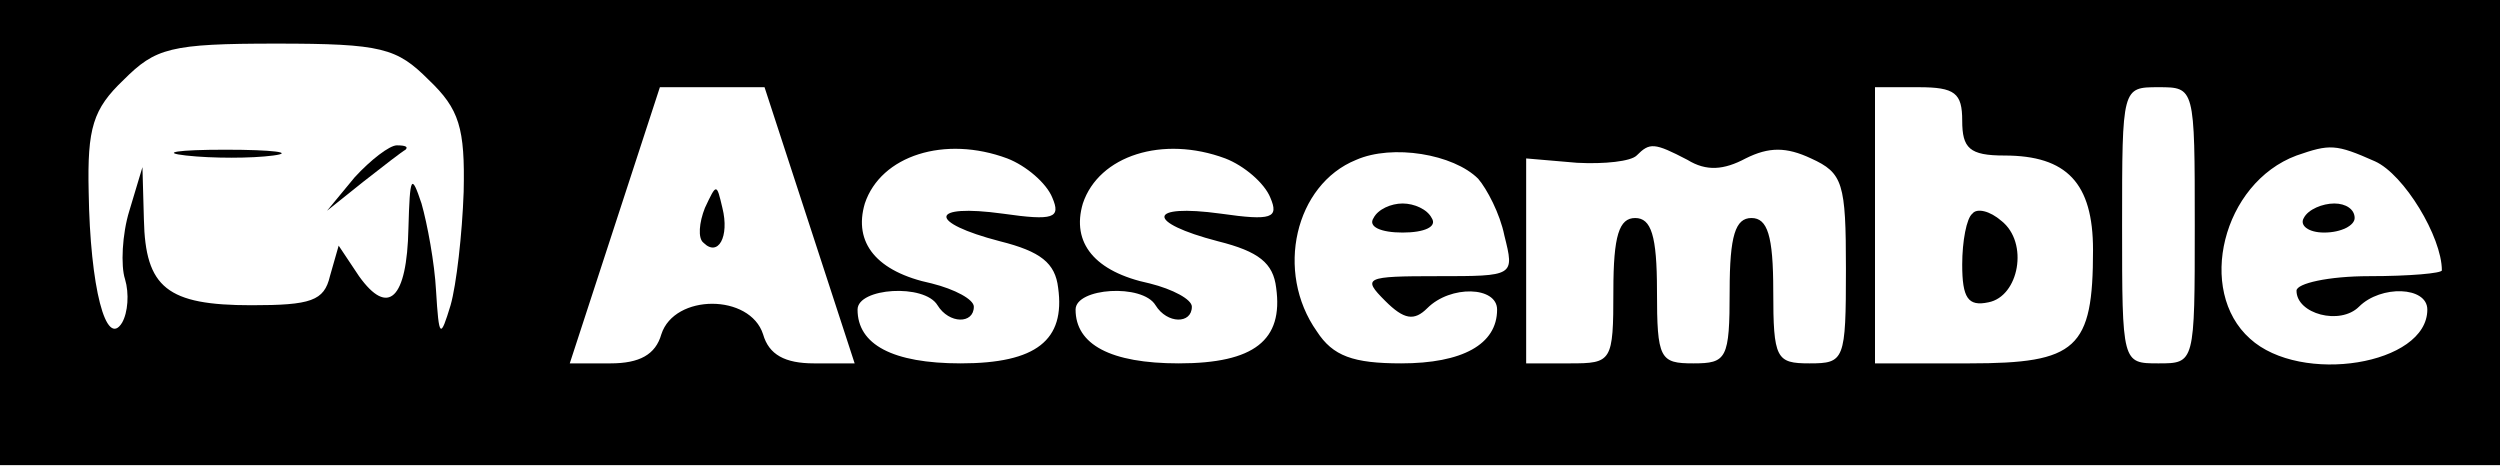
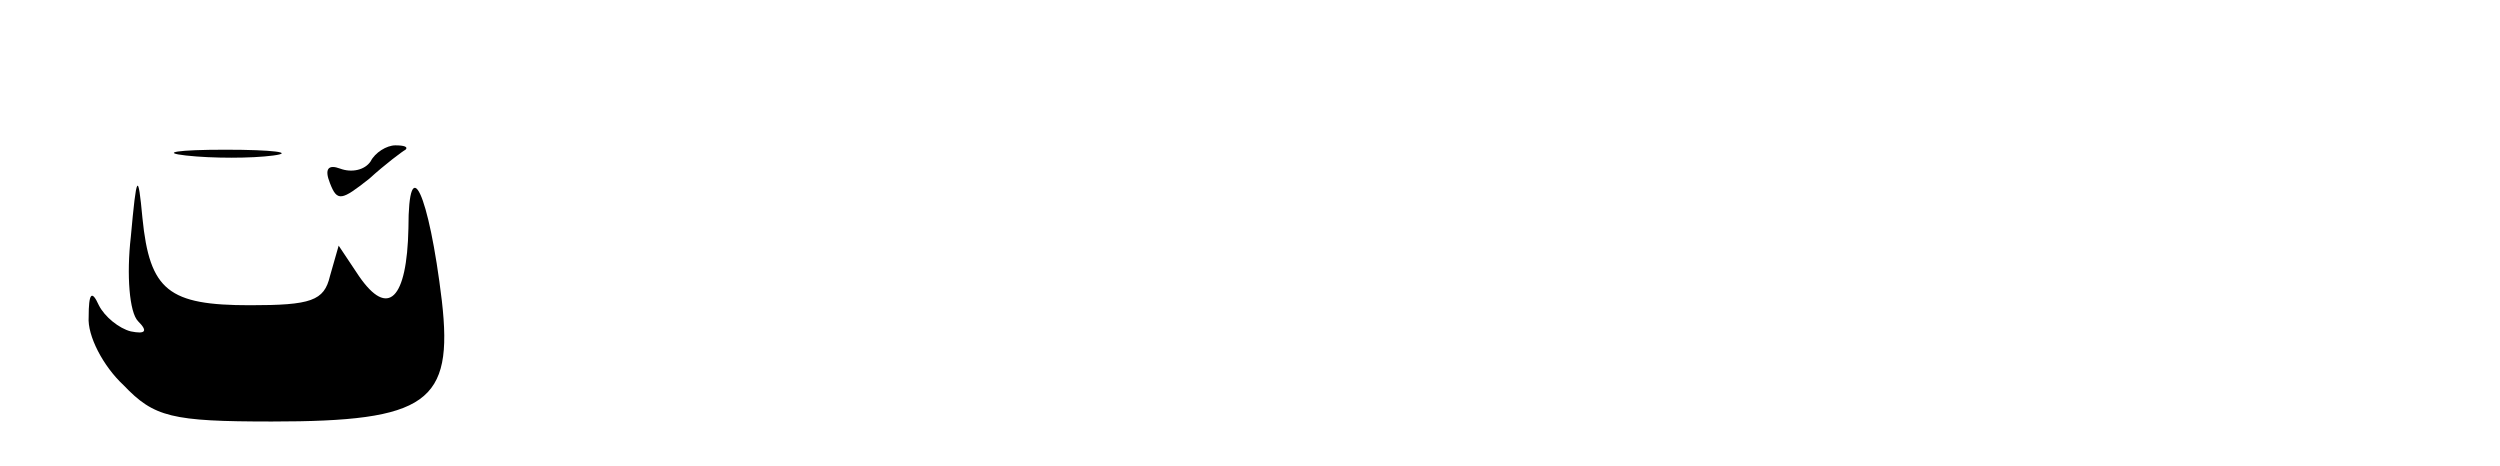
<svg xmlns="http://www.w3.org/2000/svg" version="1.0" width="172pt" height="32pt" viewBox="0 0 172 32" preserveAspectRatio="xMidYMid meet">
  <g transform="translate(0,32) scale(0.1,-0.1)" fill="#000000" stroke="none">
-     <path d="M0 160 l0 -160 860 0 860 0 0 160 0 160 -860 0 -860 0 0 -160z m295 105 c21 -20 25 -33 24 -77 -1 -29 -5 -64 -9 -78 -7 -23 -8 -23 -10 10 -1 19 -6 46 -10 60 -7 21 -8 19 -9 -17 -1 -49 -14 -61 -34 -33 l-14 21 -6 -21 c-4 -17 -13 -20 -54 -20 -58 0 -73 12 -74 59 l-1 36 -9 -30 c-5 -16 -6 -38 -3 -47 3 -10 2 -23 -2 -30 -11 -18 -22 24 -23 90 -1 44 3 57 24 77 22 22 32 25 105 25 73 0 83 -3 105 -25z m262 -100 l31 -95 -28 0 c-20 0 -31 6 -35 20 -9 28 -61 28 -70 0 -4 -14 -15 -20 -35 -20 l-28 0 31 95 31 95 36 0 36 0 31 -95z m793 72 c0 -19 5 -24 29 -24 43 0 61 -19 61 -65 0 -68 -11 -78 -85 -78 l-65 0 0 95 0 95 30 0 c25 0 30 -4 30 -23z m160 -72 c0 -95 0 -95 -25 -95 -25 0 -25 0 -25 95 0 95 0 95 25 95 25 0 25 0 25 -95z m-817 46 c13 -5 27 -17 31 -27 6 -14 1 -16 -34 -11 -51 7 -52 -6 -2 -19 28 -7 38 -15 40 -32 5 -36 -15 -52 -67 -52 -47 0 -71 13 -71 37 0 15 46 18 55 3 8 -13 25 -13 25 -1 0 5 -13 12 -29 16 -38 8 -54 28 -46 55 11 33 55 47 98 31z m150 0 c13 -5 27 -17 31 -27 6 -14 1 -16 -34 -11 -51 7 -52 -6 -2 -19 28 -7 38 -15 40 -32 5 -36 -15 -52 -67 -52 -47 0 -71 13 -71 37 0 15 46 18 55 3 8 -13 25 -13 25 -1 0 5 -13 12 -29 16 -38 8 -54 28 -46 55 11 33 55 47 98 31z m174 -14 c6 -7 15 -24 18 -39 7 -28 7 -28 -46 -28 -50 0 -52 -1 -36 -17 13 -13 20 -14 29 -5 16 16 48 15 48 -1 0 -24 -24 -37 -66 -37 -33 0 -47 5 -58 22 -29 41 -15 101 27 118 25 11 67 4 84 -13z m144 13 c13 -8 25 -7 40 1 16 8 28 8 45 0 22 -10 24 -17 24 -76 0 -63 -1 -65 -25 -65 -23 0 -25 3 -25 50 0 38 -4 50 -15 50 -11 0 -15 -12 -15 -50 0 -47 -2 -50 -25 -50 -23 0 -25 3 -25 50 0 38 -4 50 -15 50 -11 0 -15 -12 -15 -50 0 -49 -1 -50 -30 -50 l-30 0 0 70 0 71 35 -3 c19 -1 37 1 41 5 9 9 12 9 35 -3z m473 -1 c20 -9 46 -52 46 -75 0 -2 -22 -4 -50 -4 -28 0 -50 -5 -50 -10 0 -16 30 -24 43 -11 15 15 47 14 47 -2 0 -38 -87 -52 -122 -20 -37 33 -19 107 32 126 23 8 27 8 54 -4z" />
    <path d="M128 213 c18 -2 45 -2 60 0 15 2 0 4 -33 4 -33 0 -45 -2 -27 -4z" />
-     <path d="M244 198 l-19 -23 25 20 c14 11 27 21 29 22 2 2 0 3 -6 3 -5 0 -18 -10 -29 -22z" />
-     <path d="M485 177 c-4 -10 -5 -21 -1 -24 10 -10 18 4 13 24 -4 17 -4 17 -12 0z" />
-     <path d="M1357 173 c-4 -3 -7 -19 -7 -35 0 -23 4 -29 18 -26 21 4 28 41 9 56 -8 7 -17 9 -20 5z" />
-     <path d="M945 170 c-4 -6 5 -10 20 -10 15 0 24 4 20 10 -3 6 -12 10 -20 10 -8 0 -17 -4 -20 -10z" />
-     <path d="M1585 170 c-3 -5 3 -10 14 -10 12 0 21 5 21 10 0 6 -6 10 -14 10 -8 0 -18 -4 -21 -10z" />
+     <path d="M255 209 c-4 -6 -13 -8 -21 -5 -8 3 -11 0 -7 -10 5 -13 8 -12 27 3 11 10 23 19 25 20 2 2 -1 3 -7 3 -6 0 -14 -5 -17 -11z" />
+     <path d="M90 157 c-3 -26 -1 -52 5 -58 7 -7 5 -9 -5 -7 -8 2 -18 10 -22 18 -5 11 -7 8 -7 -8 -1 -13 10 -34 24 -47 21 -22 33 -25 102 -25 107 0 125 13 117 83 -9 75 -23 104 -23 50 -1 -49 -14 -62 -34 -33 l-14 21 -6 -21 c-4 -17 -13 -20 -55 -20 -56 0 -69 10 -74 60 -3 32 -4 31 -8 -13z" />
  </g>
</svg>
